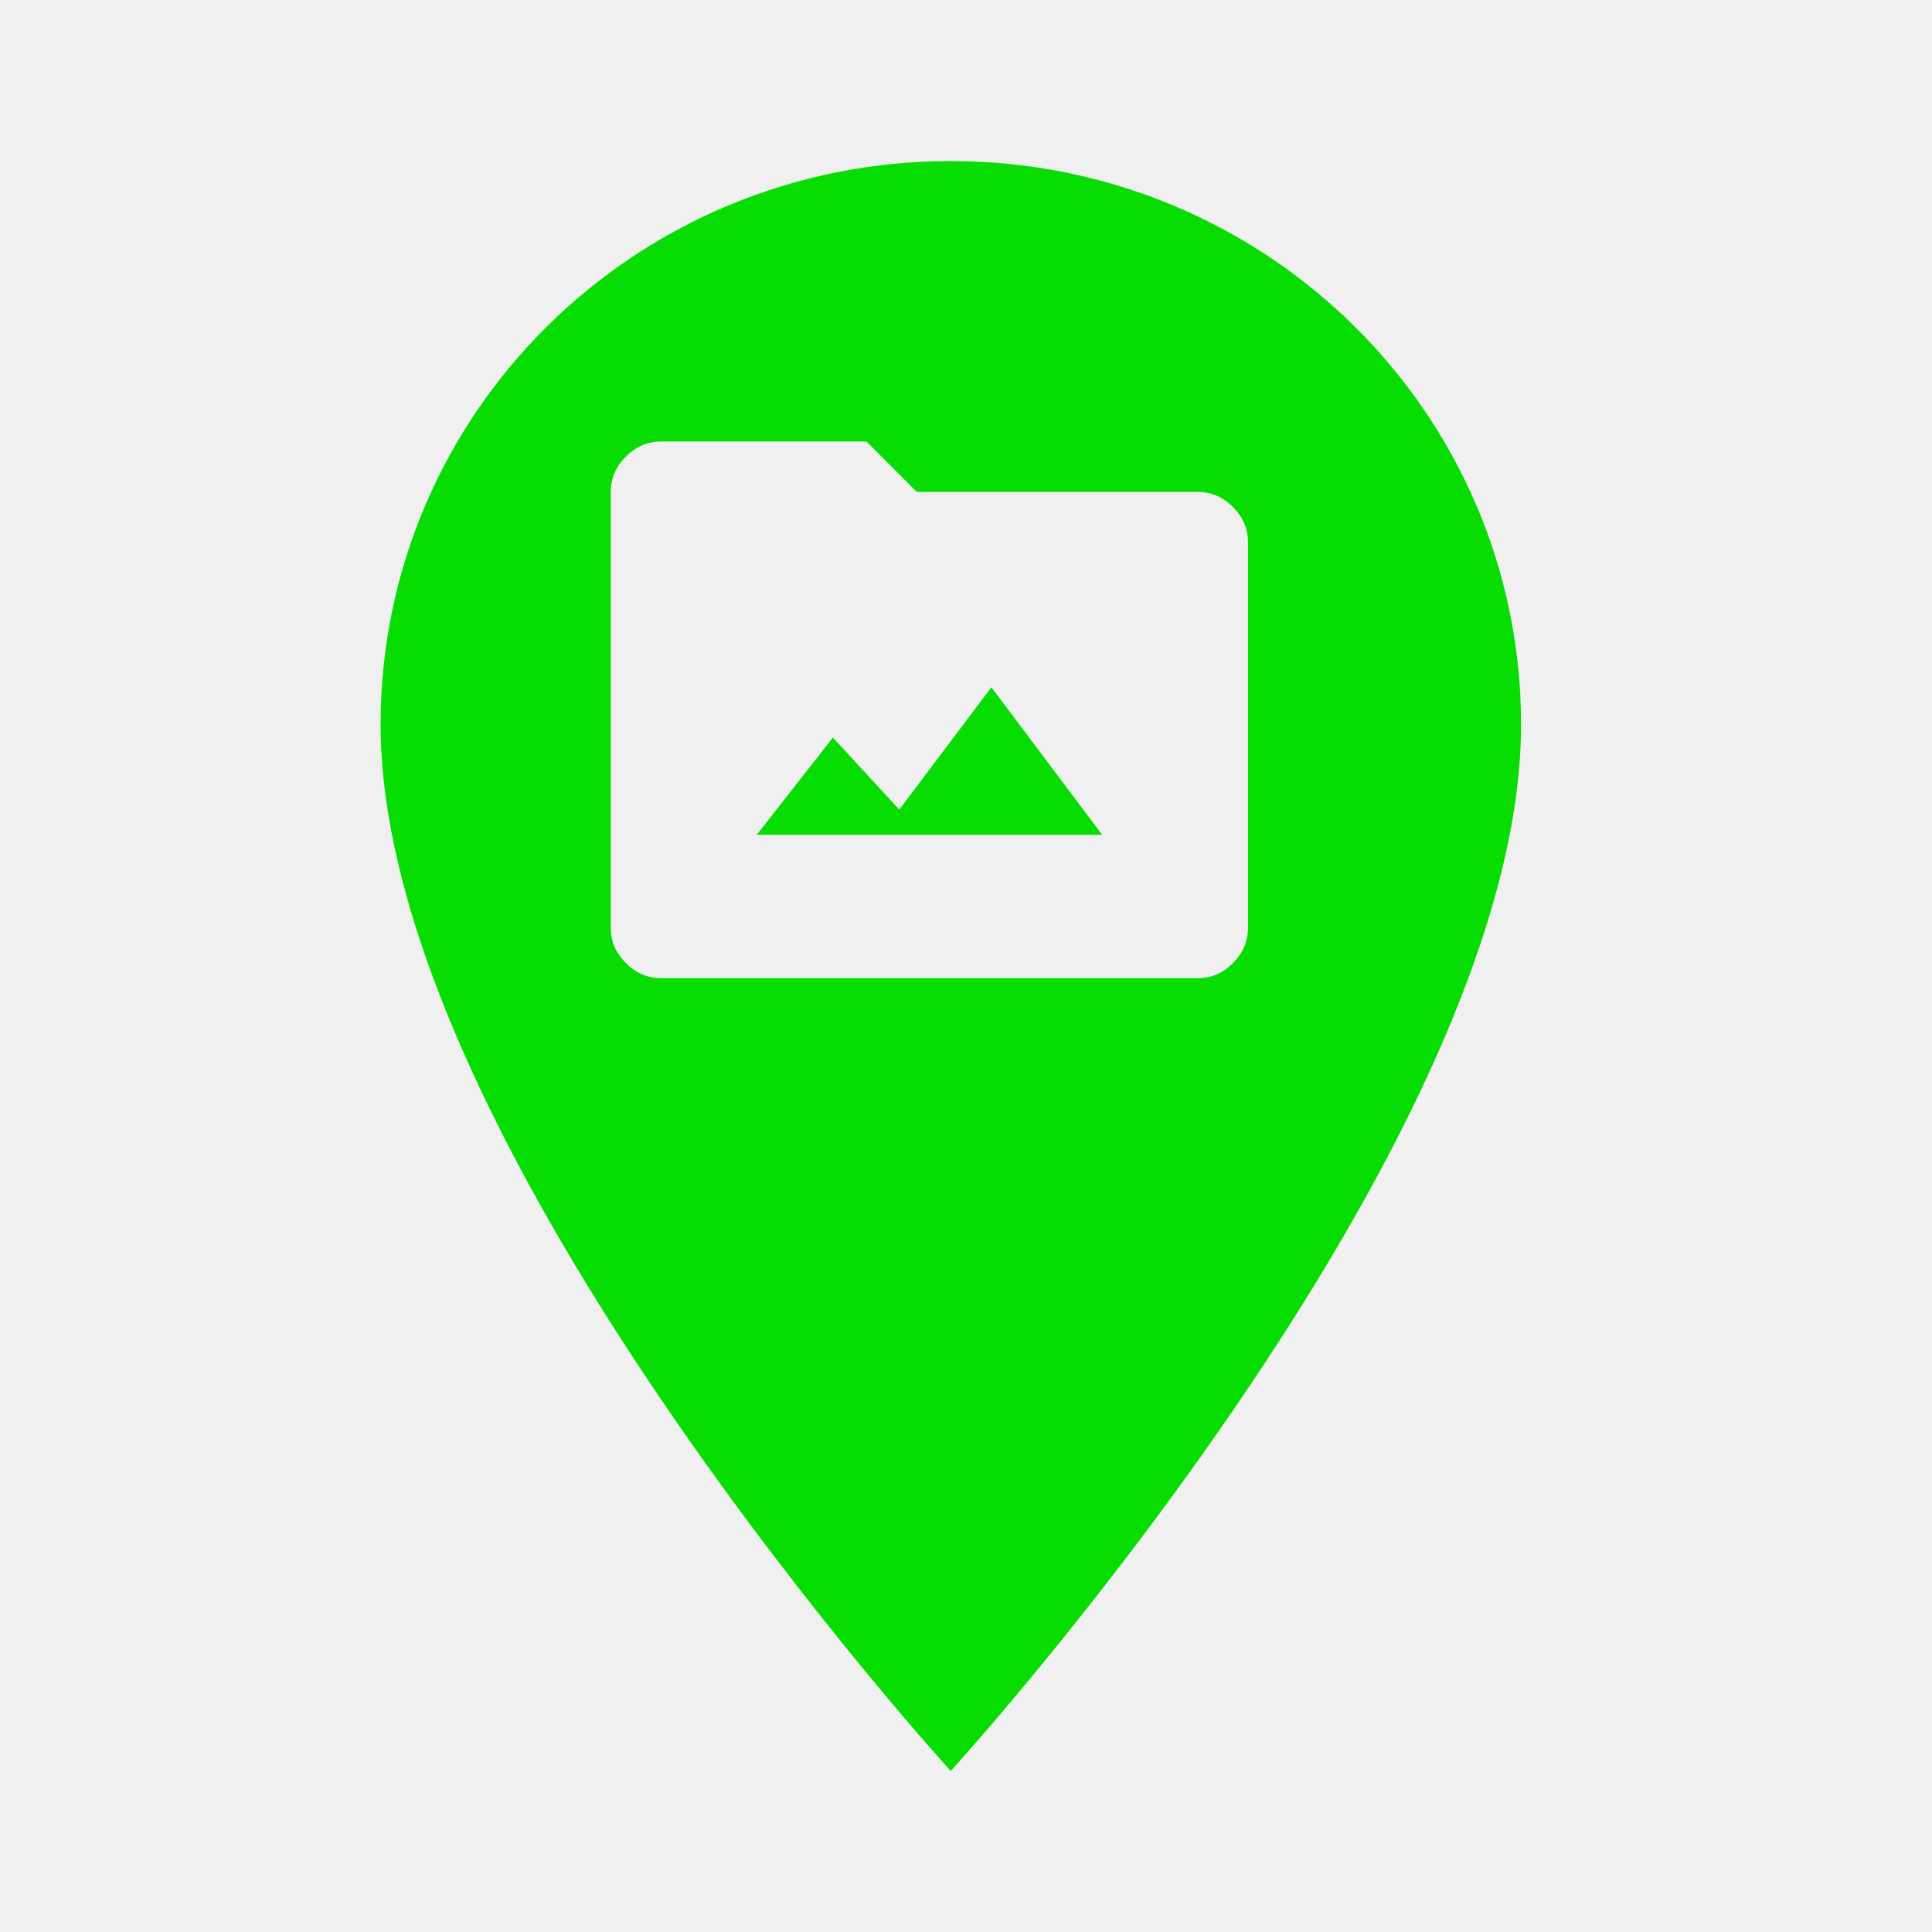
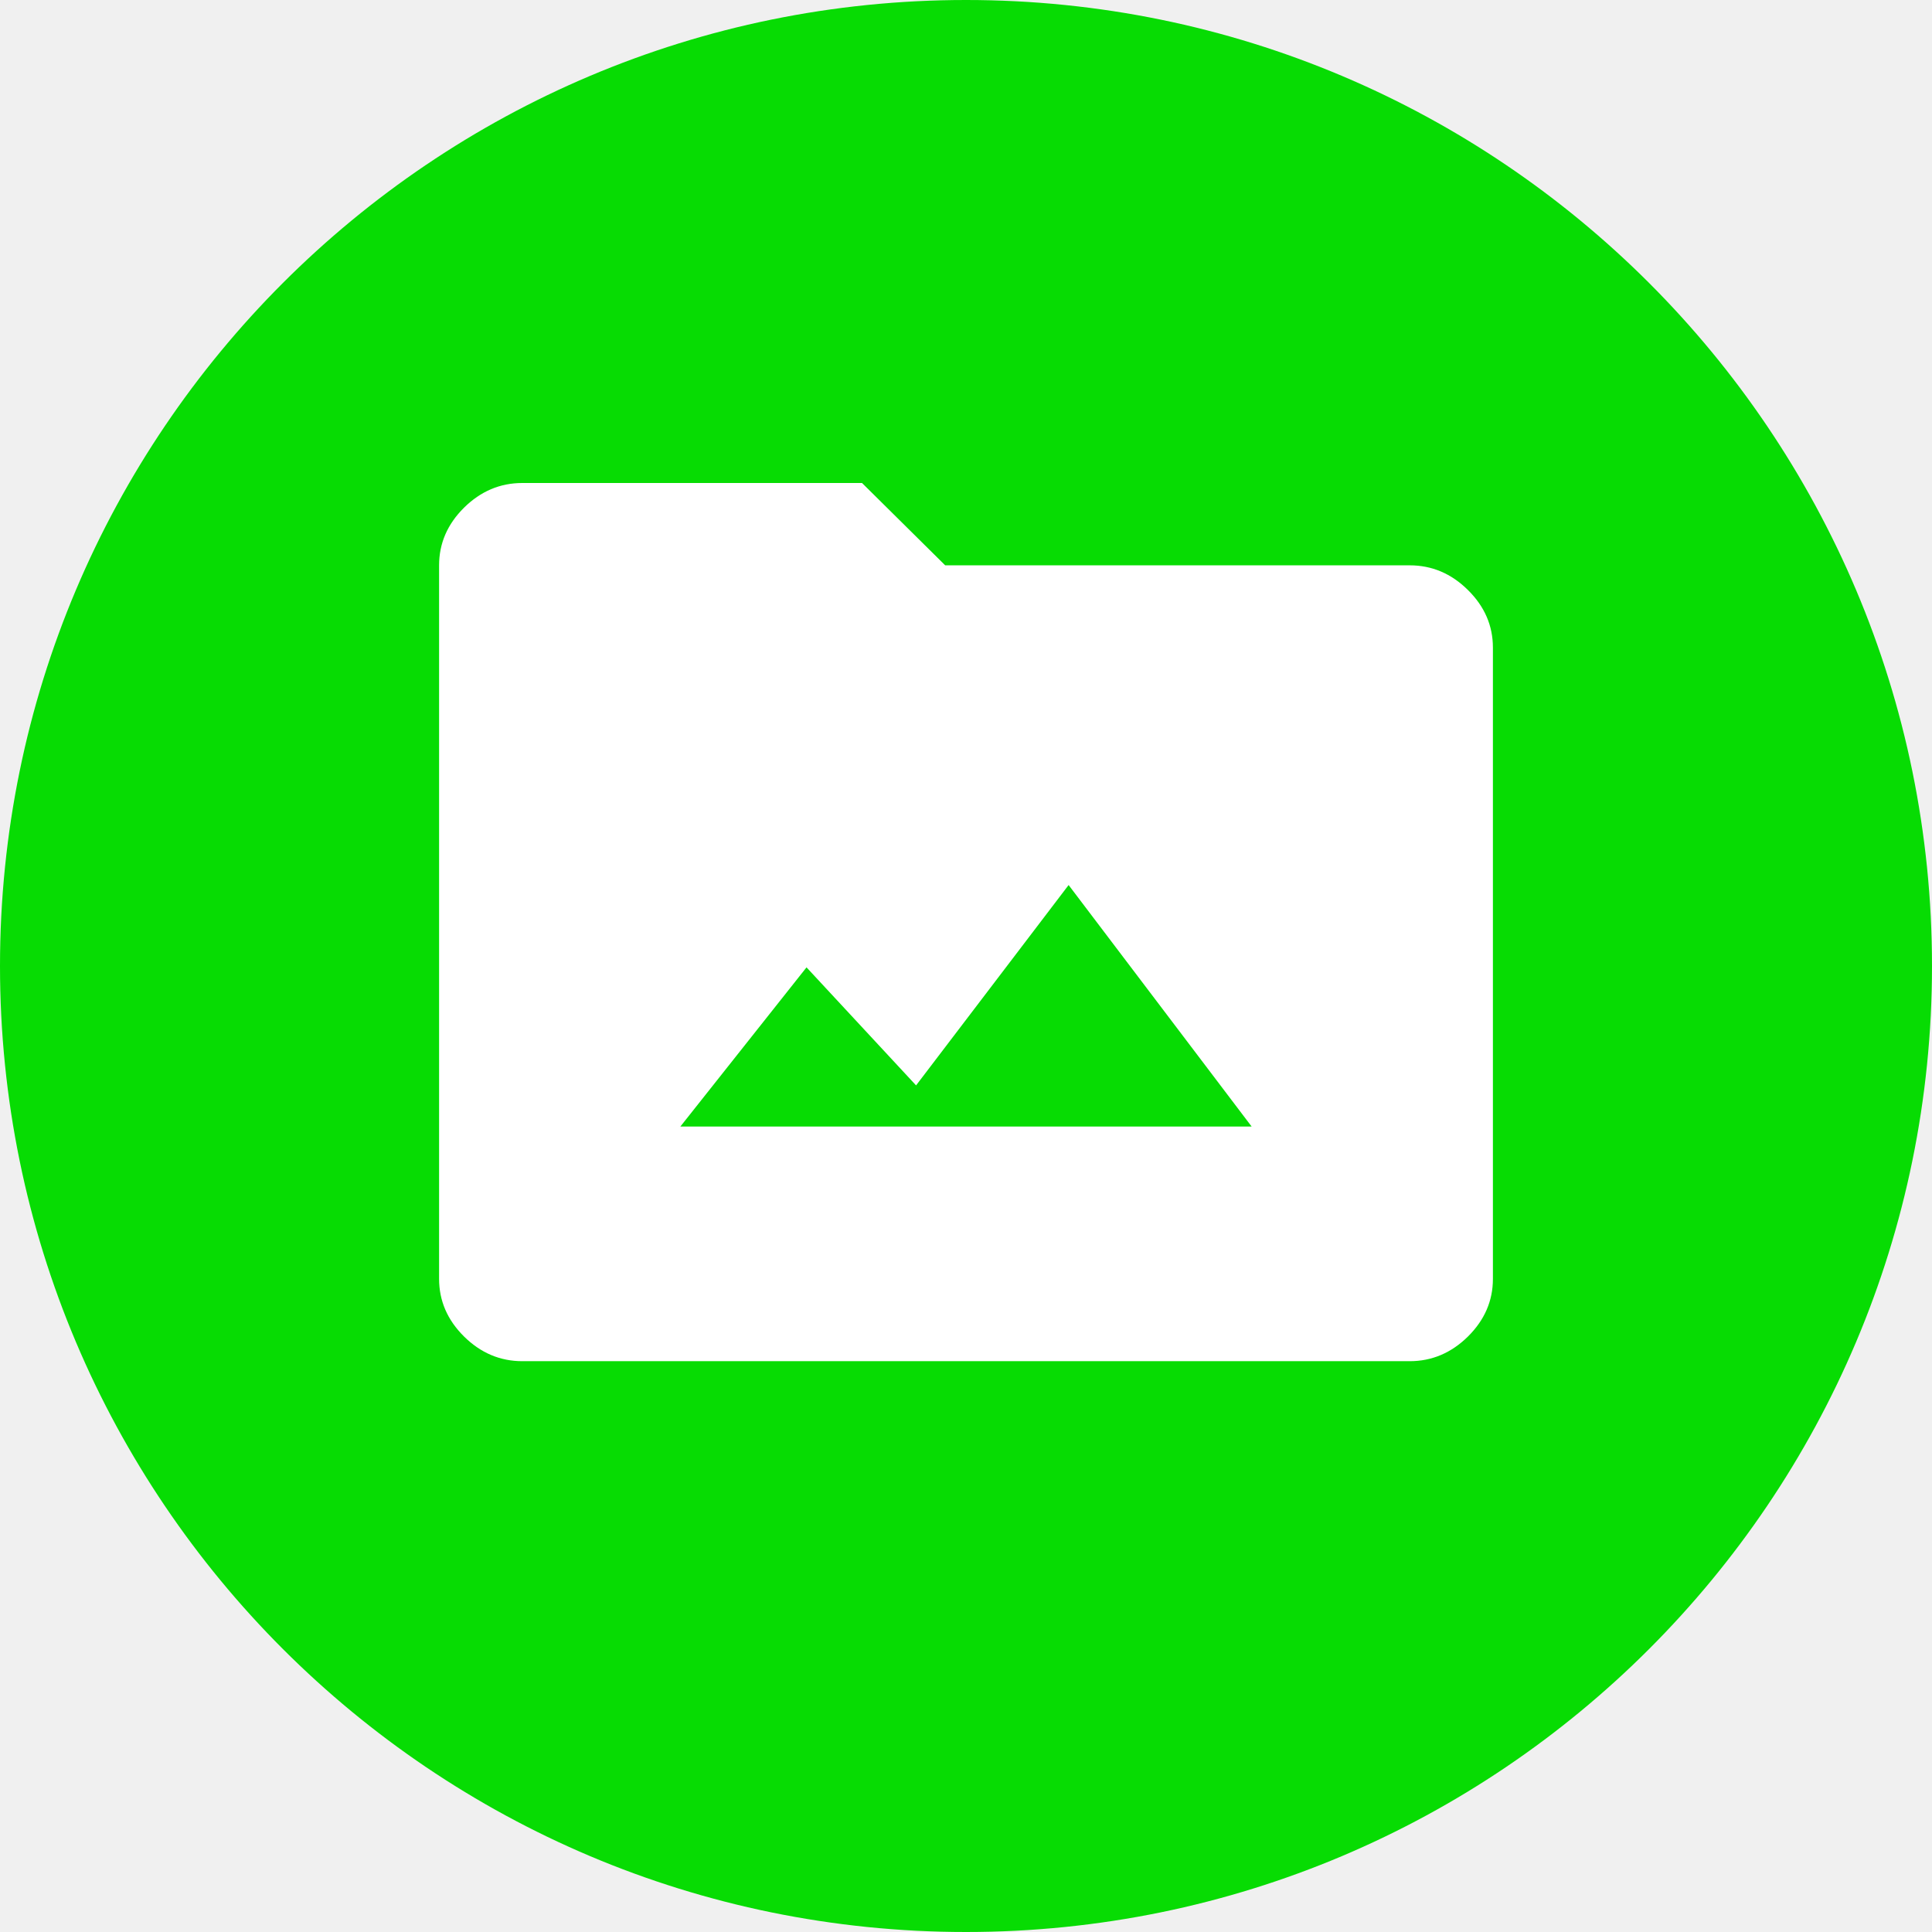
<svg xmlns="http://www.w3.org/2000/svg" viewBox="0 0 44 44" height="44" width="44">
  <rect fill="none" x="0" y="0" width="44" height="44" />
-   <path fill="#07dc03" transform="translate(2 2)" d="M 19.652 1.668 C 12.473 1.668 6.668 7.406 6.668 14.5 C 6.668 24.125 19.652 38.332 19.652 38.332 C 19.652 38.332 32.641 24.125 32.641 14.5 C 32.641 7.406 26.832 1.668 19.652 1.668 Z M 19.652 1.668 M 13.055 20.277 C 12.75 20.277 12.484 20.164 12.254 19.934 C 12.023 19.703 11.91 19.438 11.91 19.133 L 11.91 9.203 C 11.91 8.895 12.023 8.629 12.254 8.398 C 12.484 8.172 12.75 8.055 13.055 8.055 L 17.734 8.055 L 18.879 9.203 L 25.277 9.203 C 25.582 9.203 25.852 9.316 26.078 9.547 C 26.309 9.773 26.422 10.043 26.422 10.348 L 26.422 19.133 C 26.422 19.438 26.309 19.703 26.078 19.934 C 25.852 20.164 25.582 20.277 25.277 20.277 Z M 15.234 17.012 L 23.102 17.012 L 20.578 13.652 L 18.48 16.438 L 16.969 14.797 Z M 15.234 17.012 " />
+   <rect x="0" y="0" width="44" height="44" rx="22" ry="22" fill="#07dc03" />
+   <path fill="#fff" transform="translate(2 2)" d="M9.895 29C9.389 29 8.947 28.812 8.568 28.438C8.189 28.062 8 27.625 8 27.125V10.875C8 10.375 8.189 9.938 8.568 9.562C8.947 9.188 9.389 9 9.895 9H17.632L19.526 10.875H30.105C30.61 10.875 31.053 11.062 31.432 11.438C31.811 11.812 32 12.25 32 12.75V27.125C32 27.625 31.811 28.062 31.432 28.438C31.053 28.812 30.61 29 30.105 29H9.895ZM13.495 23.656H26.505L22.337 18.156L18.863 22.719L16.368 20.031L13.495 23.656Z" />
</svg>
